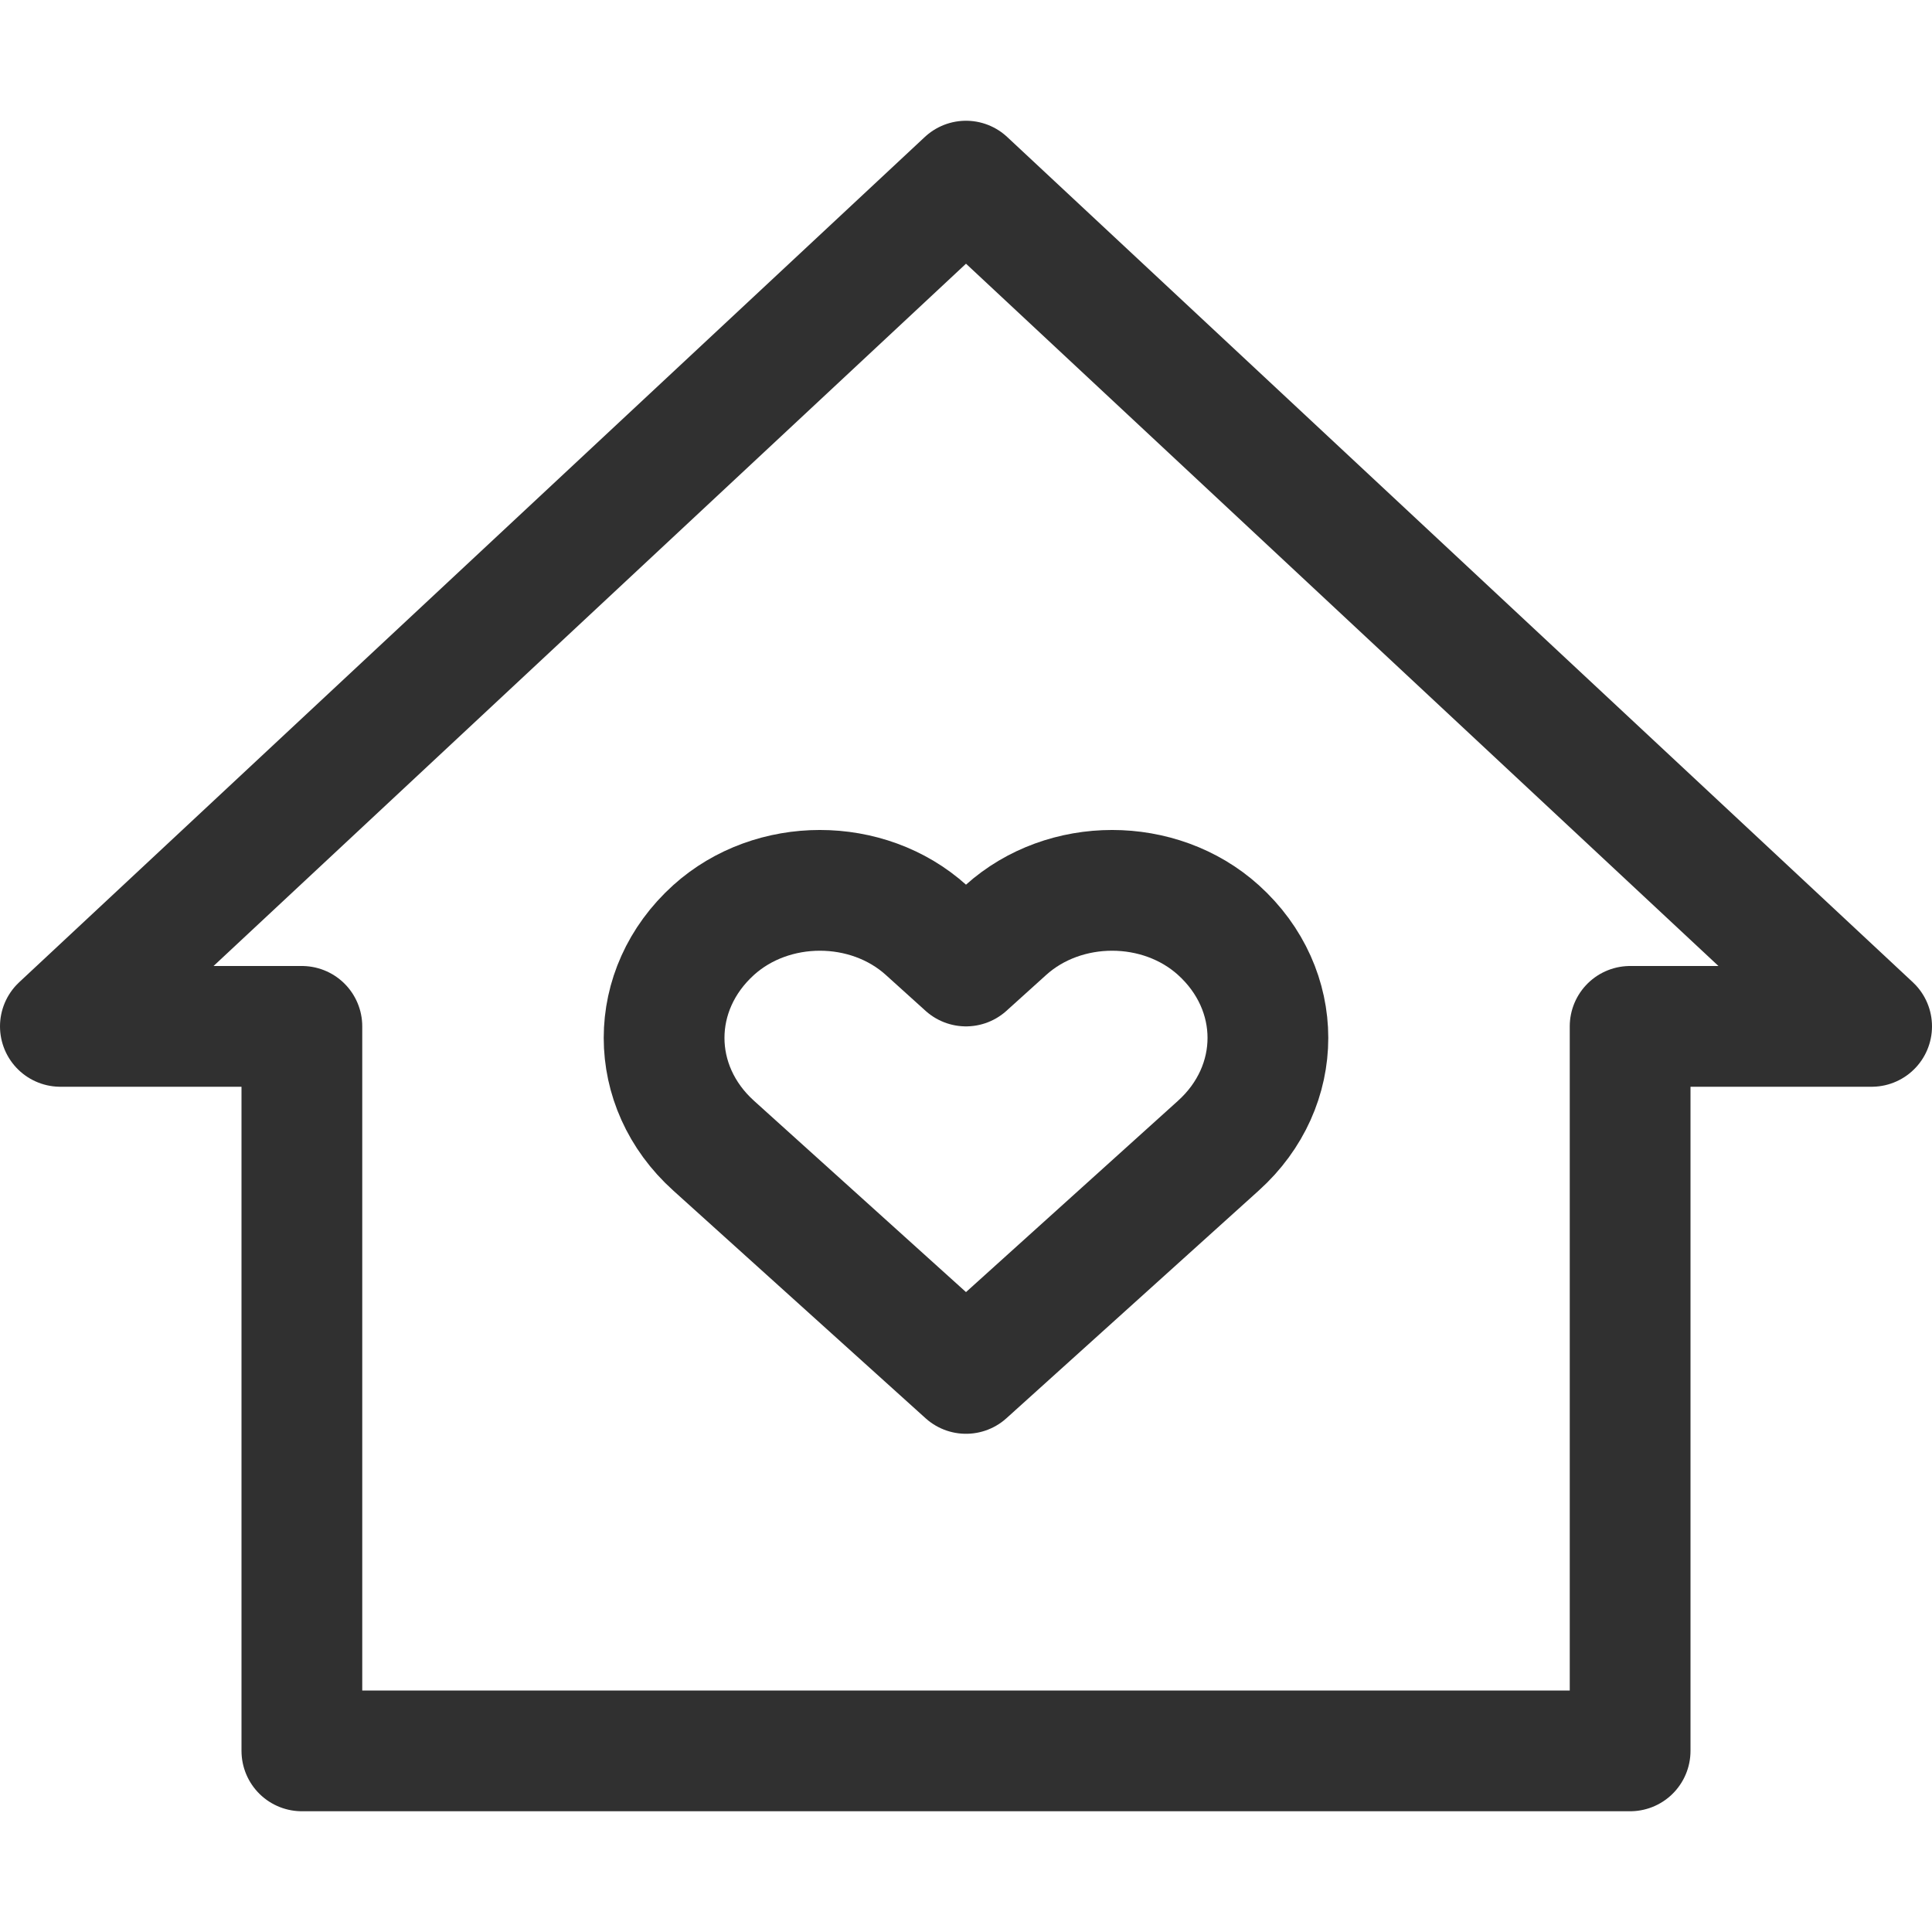
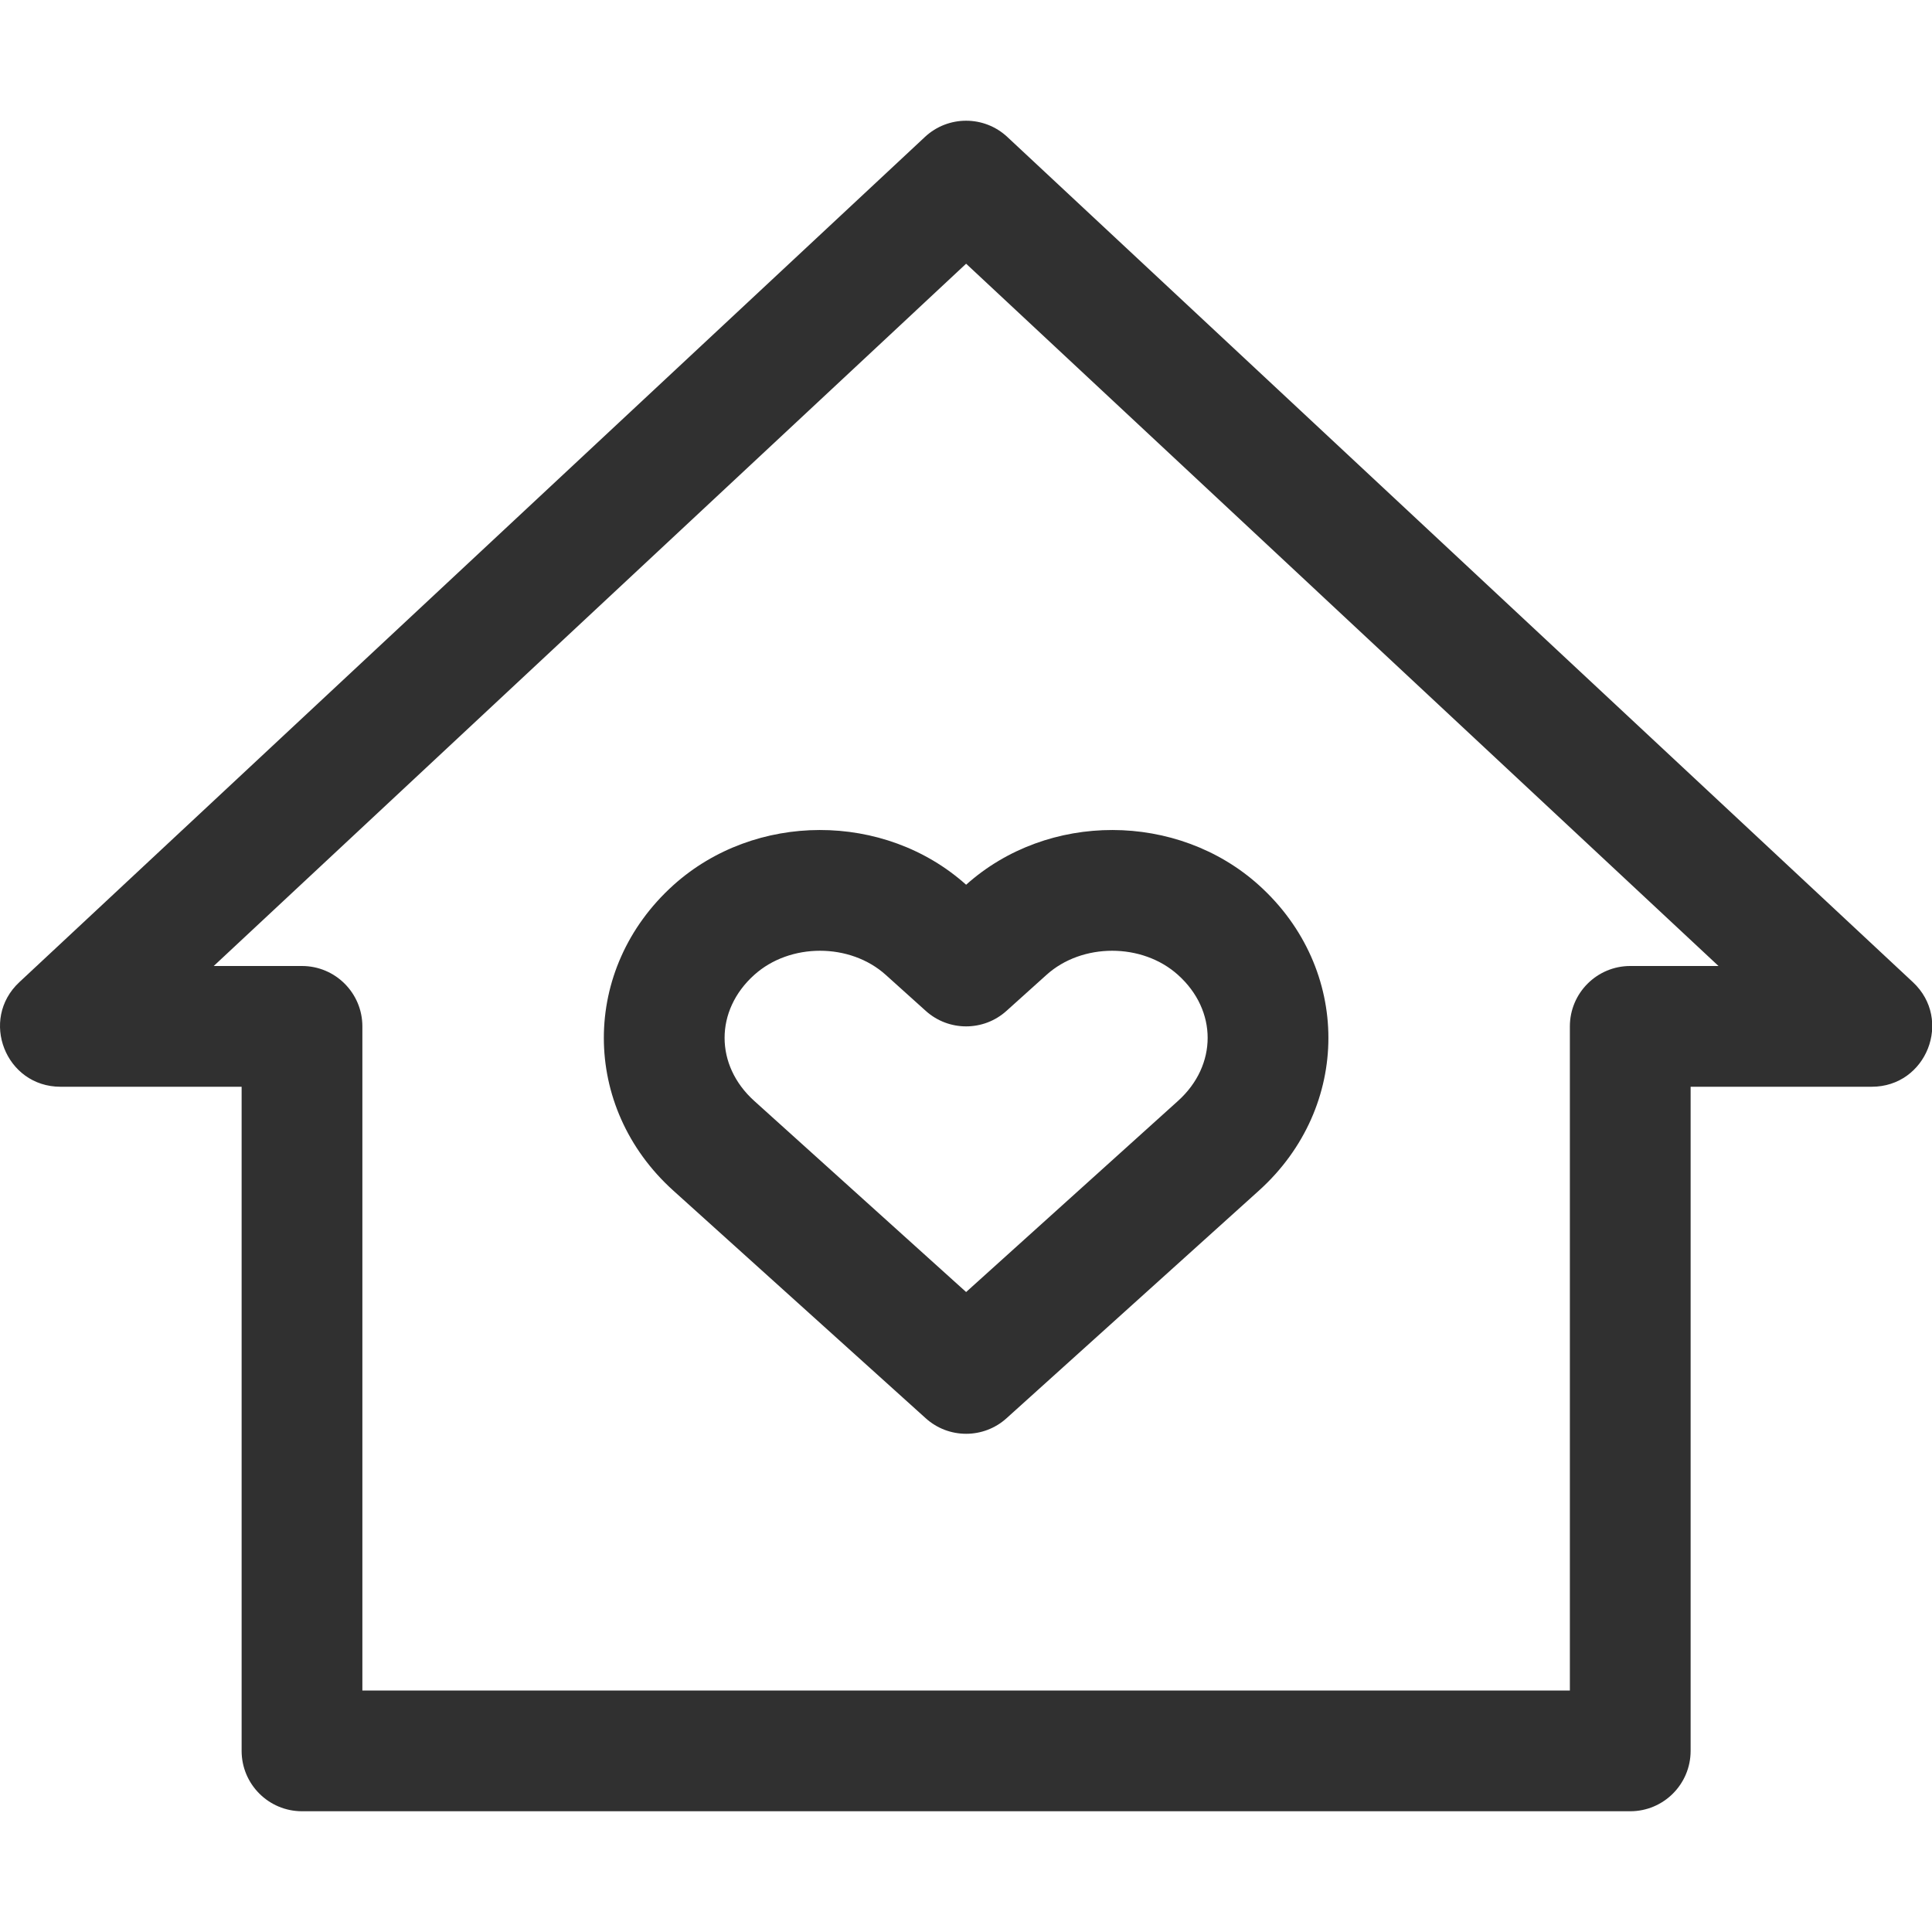
<svg xmlns="http://www.w3.org/2000/svg" width="16px" height="16px" viewBox="0 0 16 16" version="1.1">
  <defs />
  <g id="Page-1" stroke="none" stroke-width="1" fill="none" fill-rule="evenodd">
-     <g id="home-normal-16px">
-       <rect id="Rectangle-1" fill-opacity="0.5" fill="#A1A1A1" opacity="0" x="0" y="0" width="16" height="16" />
-       <g id="home_normal_16px" transform="translate(0, 1)" stroke-linecap="round" stroke="#303030" stroke-linejoin="round">
-         <polygon id="Path-6" points="2.5 7.5 0.5 7.5 8 0.5 15.5 7.5 13.5 7.5 13.5 13.5 2.5 13.5" />
-         <path d="M7.67,6.702 L8,7 L8.33,6.702 C8.816,6.264 9.604,6.264 10.09,6.702 C10.637,7.196 10.637,7.995 10.09,8.488 L8,10.374 L5.91,8.488 C5.363,7.995 5.363,7.196 5.91,6.702 C6.396,6.264 7.184,6.264 7.67,6.702 Z" id="Fill-1" />
-       </g>
+     <g id="user-home-symbolic" fill-rule="nonzero" fill="#303030">
+       <path d="M2.501,8 C2.777,8 3.001,8.224 3.001,8.5 L3.001,14 L13.001,14 L13.001,8.5 C13.001,8.224 13.225,8 13.501,8 L14.232,8 L8.001,2.184 L1.77,8 L2.501,8 Z M0.501,9 C0.047,9 -0.172,8.444 0.16,8.134 L7.66,1.134 C7.852,0.955 8.15,0.955 8.342,1.134 L15.842,8.134 C16.174,8.444 15.955,9 15.501,9 L14.001,9 L14.001,14.5 C14.001,14.776 13.777,15 13.501,15 L2.501,15 C2.225,15 2.001,14.776 2.001,14.5 L2.001,9 L0.501,9 Z M9.756,9.117 L8.001,10.7 L6.246,9.117 C5.919,8.822 5.919,8.368 6.246,8.074 C6.542,7.807 7.04,7.807 7.336,8.074 L7.666,8.371 C7.856,8.543 8.146,8.543 8.336,8.371 L8.666,8.074 C8.961,7.807 9.46,7.807 9.756,8.074 C10.083,8.368 10.083,8.822 9.756,9.117 Z M10.426,7.331 C9.751,6.723 8.677,6.721 8.001,7.327 C7.324,6.721 6.251,6.723 5.576,7.331 C4.809,8.023 4.809,9.168 5.576,9.86 L7.666,11.745 C7.856,11.917 8.146,11.917 8.336,11.745 L10.426,9.86 C11.193,9.168 11.193,8.023 10.426,7.331 Z" id="Combined-Shape" />
    </g>
  </g>
</svg>
